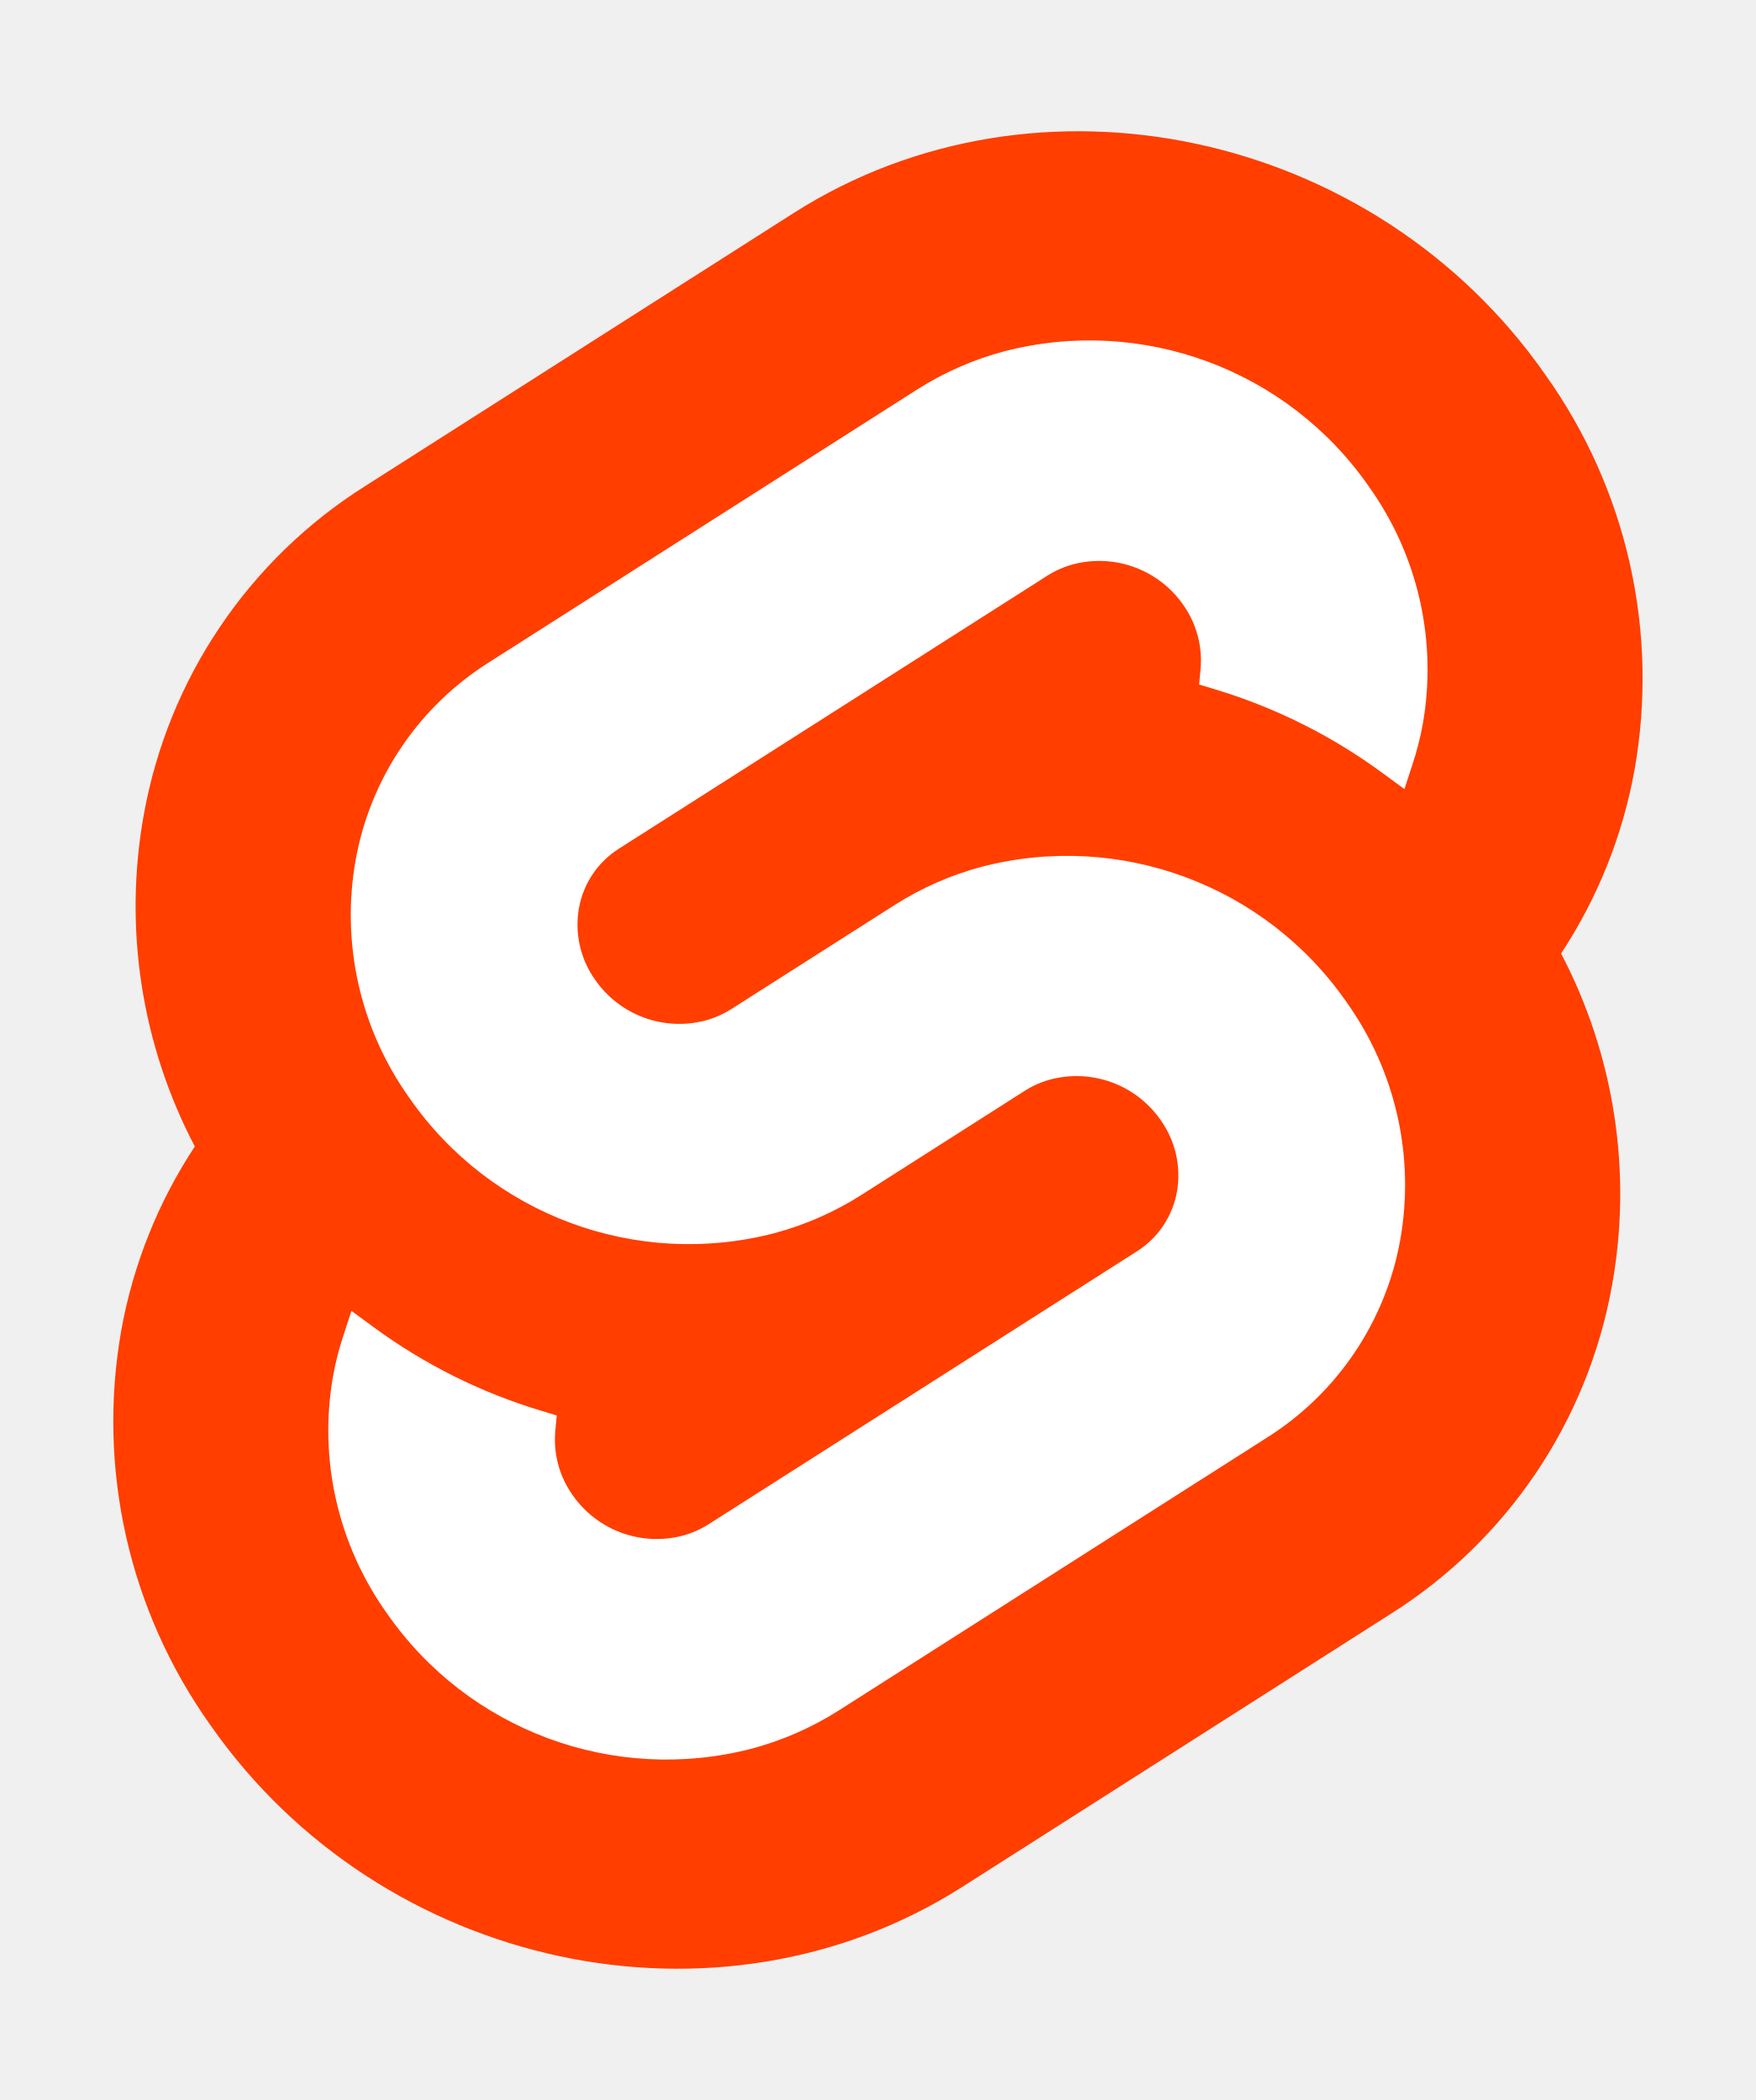
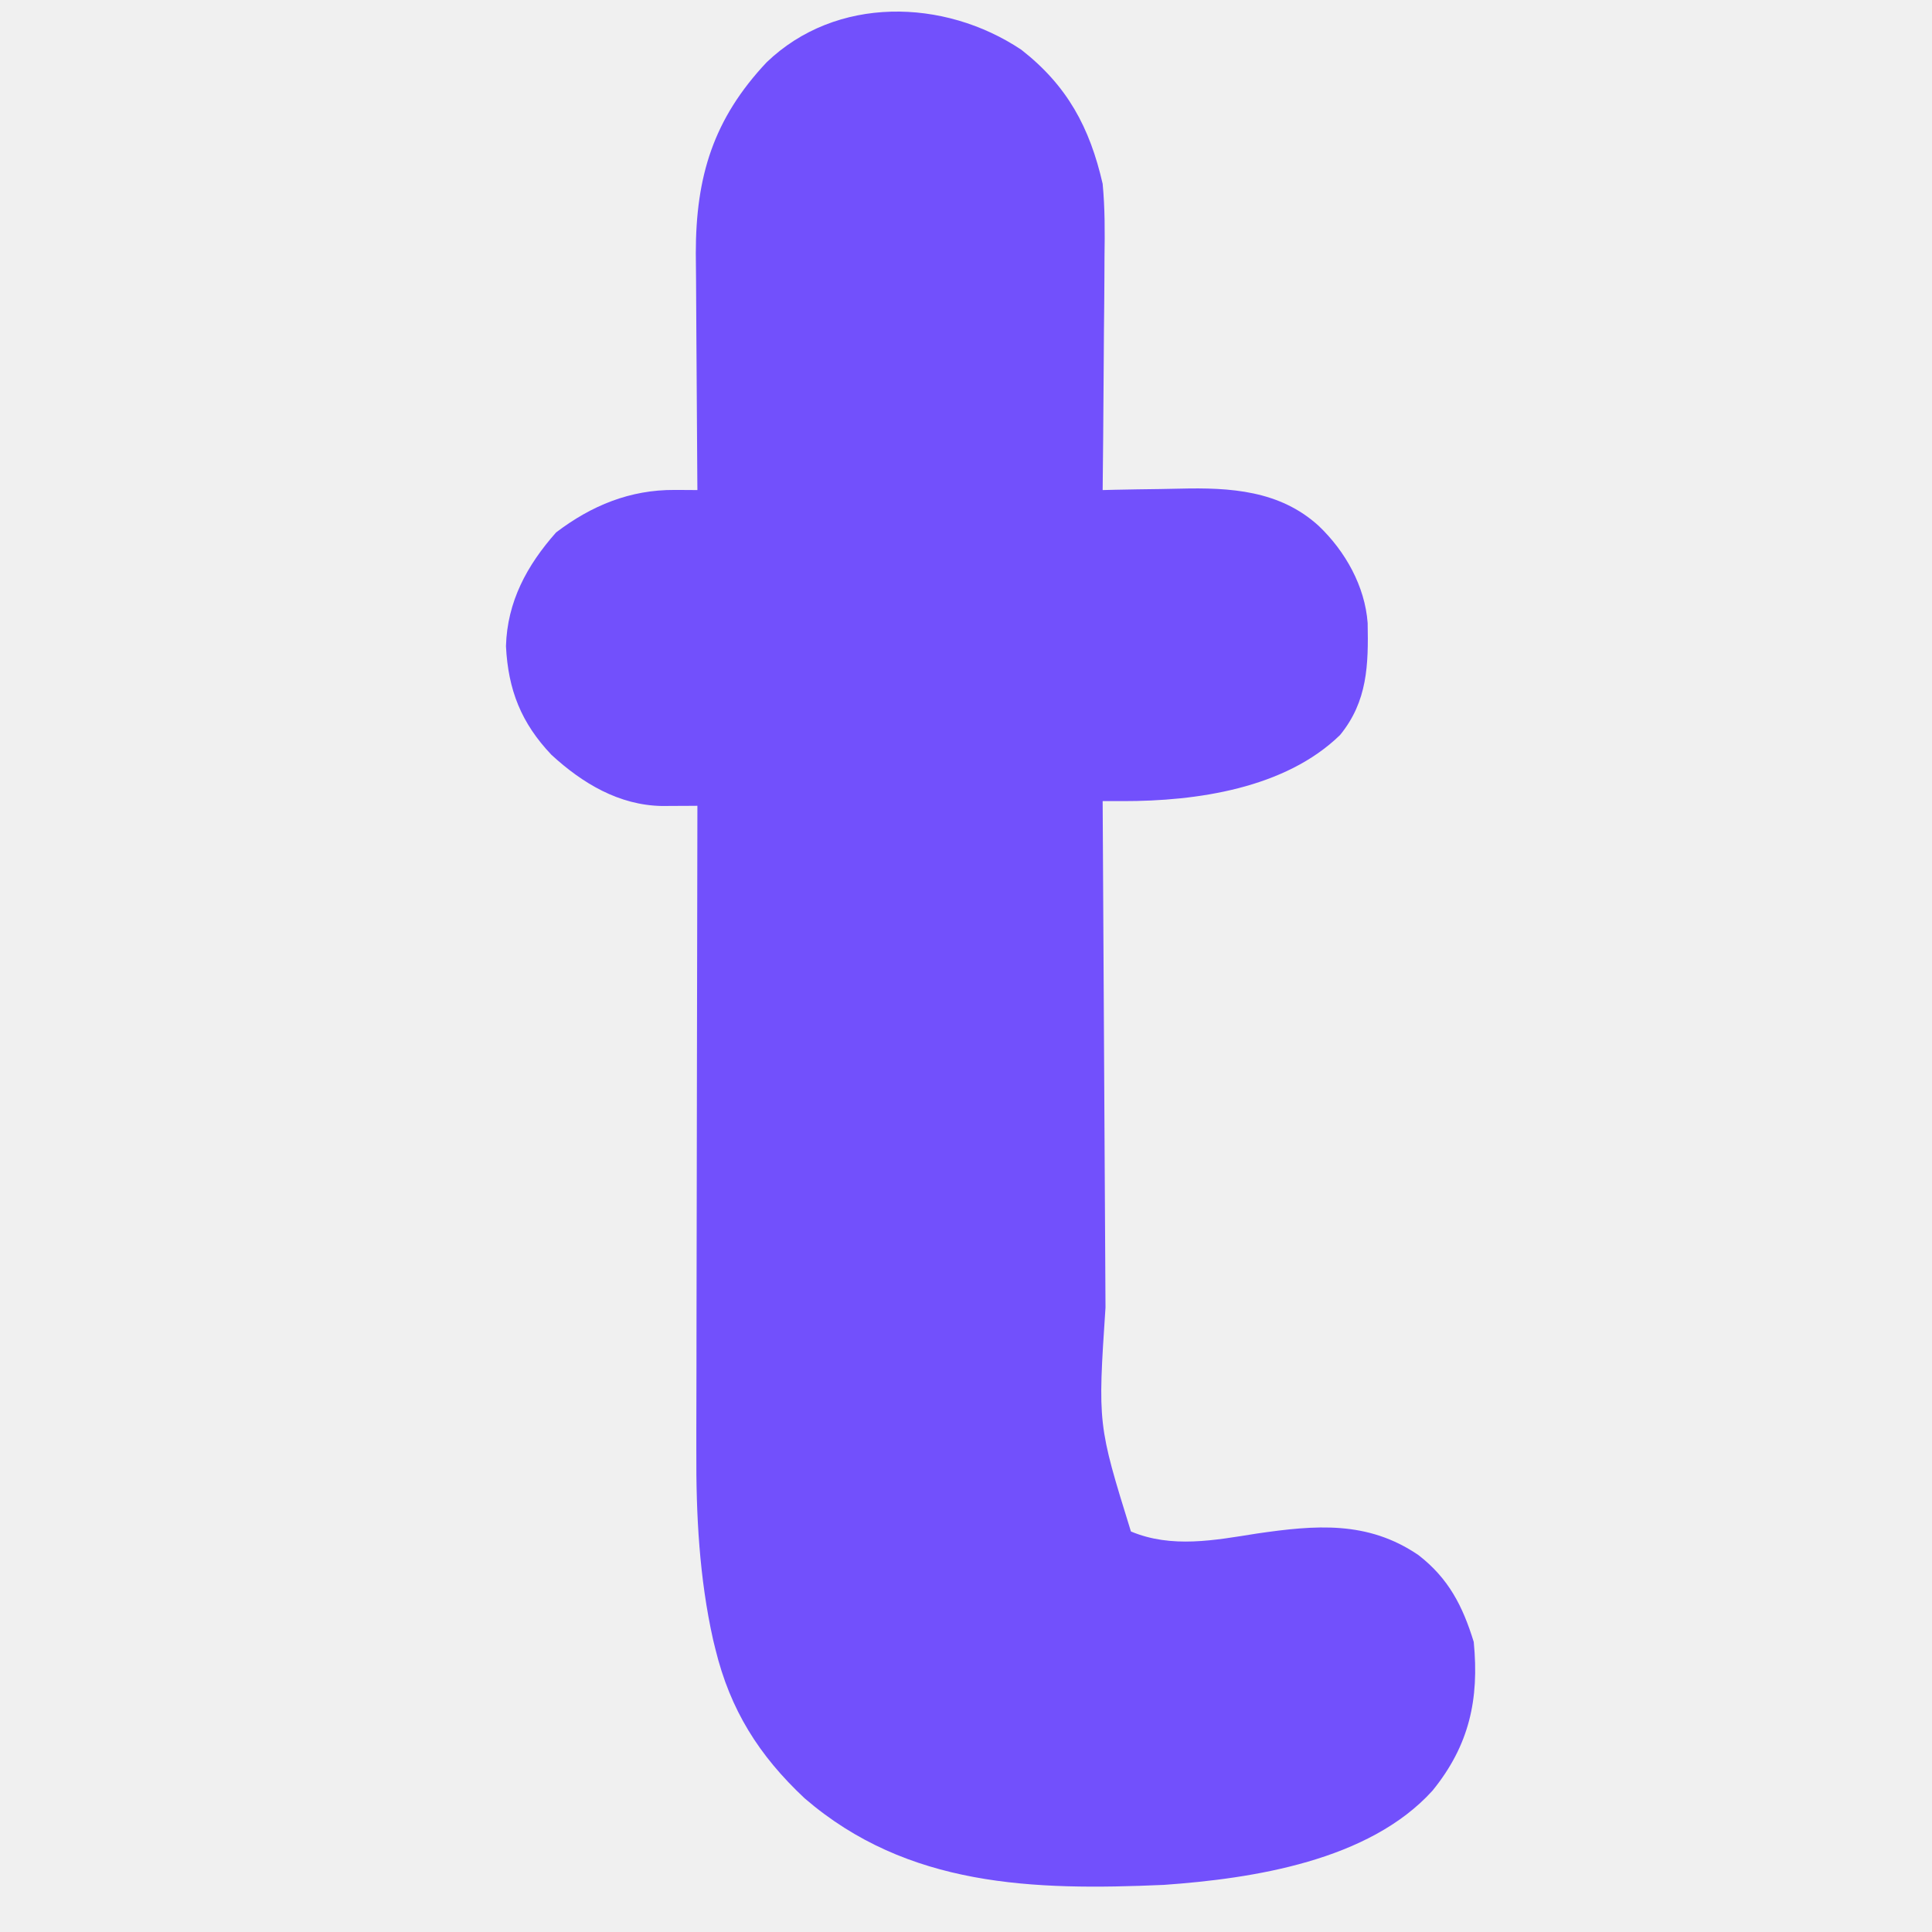
- <svg xmlns="http://www.w3.org/2000/svg" width="107" height="128" viewBox="0 0 107 128">
-   <path d="M94.157 22.819c-10.4-14.885-30.94-19.297-45.792-9.835L22.282 29.608A29.92 29.92 0 0 0 8.764 49.65a31.5 31.5 0 0 0 3.108 20.231 30 30 0 0 0-4.477 11.183 31.9 31.9 0 0 0 5.448 24.116c10.402 14.887 30.942 19.297 45.791 9.835l26.083-16.624A29.92 29.92 0 0 0 98.235 78.35a31.53 31.53 0 0 0-3.105-20.232 30 30 0 0 0 4.474-11.182 31.88 31.88 0 0 0-5.447-24.116" style="fill:#ff3e00" />
-   <path d="M45.817 106.582a20.72 20.72 0 0 1-22.237-8.243 19.17 19.17 0 0 1-3.277-14.503 18 18 0 0 1 .624-2.435l.49-1.498 1.337.981a33.6 33.6 0 0 0 10.203 5.098l.97.294-.09.968a5.85 5.85 0 0 0 1.052 3.878 6.24 6.24 0 0 0 6.695 2.485 5.8 5.8 0 0 0 1.603-.704L69.27 76.28a5.43 5.43 0 0 0 2.45-3.631 5.8 5.8 0 0 0-.987-4.371 6.24 6.24 0 0 0-6.698-2.487 5.7 5.7 0 0 0-1.6.704l-9.953 6.345a19 19 0 0 1-5.296 2.326 20.72 20.72 0 0 1-22.237-8.243 19.17 19.17 0 0 1-3.277-14.502 17.99 17.99 0 0 1 8.13-12.052l26.081-16.623a19 19 0 0 1 5.3-2.329 20.72 20.72 0 0 1 22.237 8.243 19.17 19.17 0 0 1 3.277 14.503 18 18 0 0 1-.624 2.435l-.49 1.498-1.337-.98a33.6 33.6 0 0 0-10.203-5.1l-.97-.294.09-.968a5.86 5.86 0 0 0-1.052-3.878 6.24 6.24 0 0 0-6.696-2.485 5.8 5.8 0 0 0-1.602.704L37.73 51.72a5.42 5.42 0 0 0-2.449 3.63 5.79 5.79 0 0 0 .986 4.372 6.24 6.24 0 0 0 6.698 2.486 5.8 5.8 0 0 0 1.602-.704l9.952-6.342a19 19 0 0 1 5.295-2.328 20.72 20.72 0 0 1 22.237 8.242 19.17 19.17 0 0 1 3.277 14.503 18 18 0 0 1-8.13 12.053l-26.081 16.622a19 19 0 0 1-5.3 2.328" style="fill:#fff" />
+ <svg xmlns="http://www.w3.org/2000/svg" version="1.1" width="410" height="410">
+   <path d="M0 0 C9.761 7.634 14.512 16.487 17.25 28.438 C17.744 33.607 17.721 38.74 17.641 43.926 C17.633 45.365 17.627 46.803 17.623 48.242 C17.608 51.982 17.569 55.722 17.525 59.462 C17.483 63.297 17.465 67.132 17.445 70.967 C17.403 78.457 17.335 85.947 17.25 93.438 C18.101 93.417 18.952 93.396 19.829 93.374 C23.041 93.305 26.251 93.255 29.463 93.218 C30.843 93.198 32.223 93.171 33.603 93.136 C44.303 92.871 54.838 93.485 63.125 101.062 C68.745 106.43 72.909 113.821 73.488 121.66 C73.66 130.533 73.476 138.267 67.625 145.426 C55.974 156.761 37.172 159.47 21.571 159.445 C20.762 159.444 19.952 159.443 19.118 159.441 C18.502 159.44 17.885 159.439 17.25 159.438 C17.334 176.633 17.429 193.828 17.538 211.023 C17.587 219.008 17.634 226.994 17.672 234.979 C17.705 241.947 17.745 248.914 17.793 255.882 C17.818 259.564 17.84 263.247 17.853 266.93 C16.206 291.732 16.206 291.732 23.25 314.438 C31.892 318.067 41.04 316.296 50 314.875 C62.392 313.082 73.43 312.085 84.25 319.438 C90.654 324.389 93.654 330.249 96 337.875 C97.186 350.035 95.072 359.817 87.25 369.438 C73.799 384.303 49.241 388.098 30.25 389.438 C2.54 390.657 -24.123 389.918 -46 371.062 C-55.694 361.983 -61.788 352.313 -64.938 339.375 C-65.092 338.746 -65.247 338.117 -65.407 337.469 C-68.35 324.319 -69.049 310.892 -68.977 297.463 C-68.976 295.953 -68.977 294.443 -68.978 292.933 C-68.979 288.895 -68.967 284.857 -68.953 280.819 C-68.94 276.576 -68.939 272.333 -68.937 268.091 C-68.931 260.084 -68.914 252.077 -68.894 244.07 C-68.872 234.942 -68.861 225.815 -68.851 216.688 C-68.83 197.938 -68.795 179.188 -68.75 160.438 C-69.439 160.443 -70.128 160.448 -70.837 160.453 C-71.74 160.457 -72.642 160.461 -73.572 160.465 C-74.467 160.47 -75.362 160.476 -76.284 160.481 C-85.416 160.32 -93.163 155.653 -99.727 149.621 C-106.144 142.862 -108.915 135.852 -109.375 126.562 C-109.107 117.117 -104.941 109.429 -98.75 102.438 C-91.225 96.708 -83.032 93.355 -73.574 93.41 C-72.22 93.416 -72.22 93.416 -70.839 93.422 C-69.805 93.43 -69.805 93.43 -68.75 93.438 C-68.757 92.702 -68.763 91.967 -68.77 91.209 C-68.831 84.223 -68.876 77.237 -68.905 70.251 C-68.921 66.661 -68.942 63.07 -68.976 59.48 C-69.009 56.005 -69.027 52.53 -69.035 49.054 C-69.043 47.106 -69.066 45.158 -69.09 43.211 C-69.093 26.8 -65.325 14.647 -54.07 2.668 C-39.334 -11.497 -16.4 -10.956 0 0 Z " fill="#7250FC" transform="translate(216.75,10.5625)" />
</svg>
